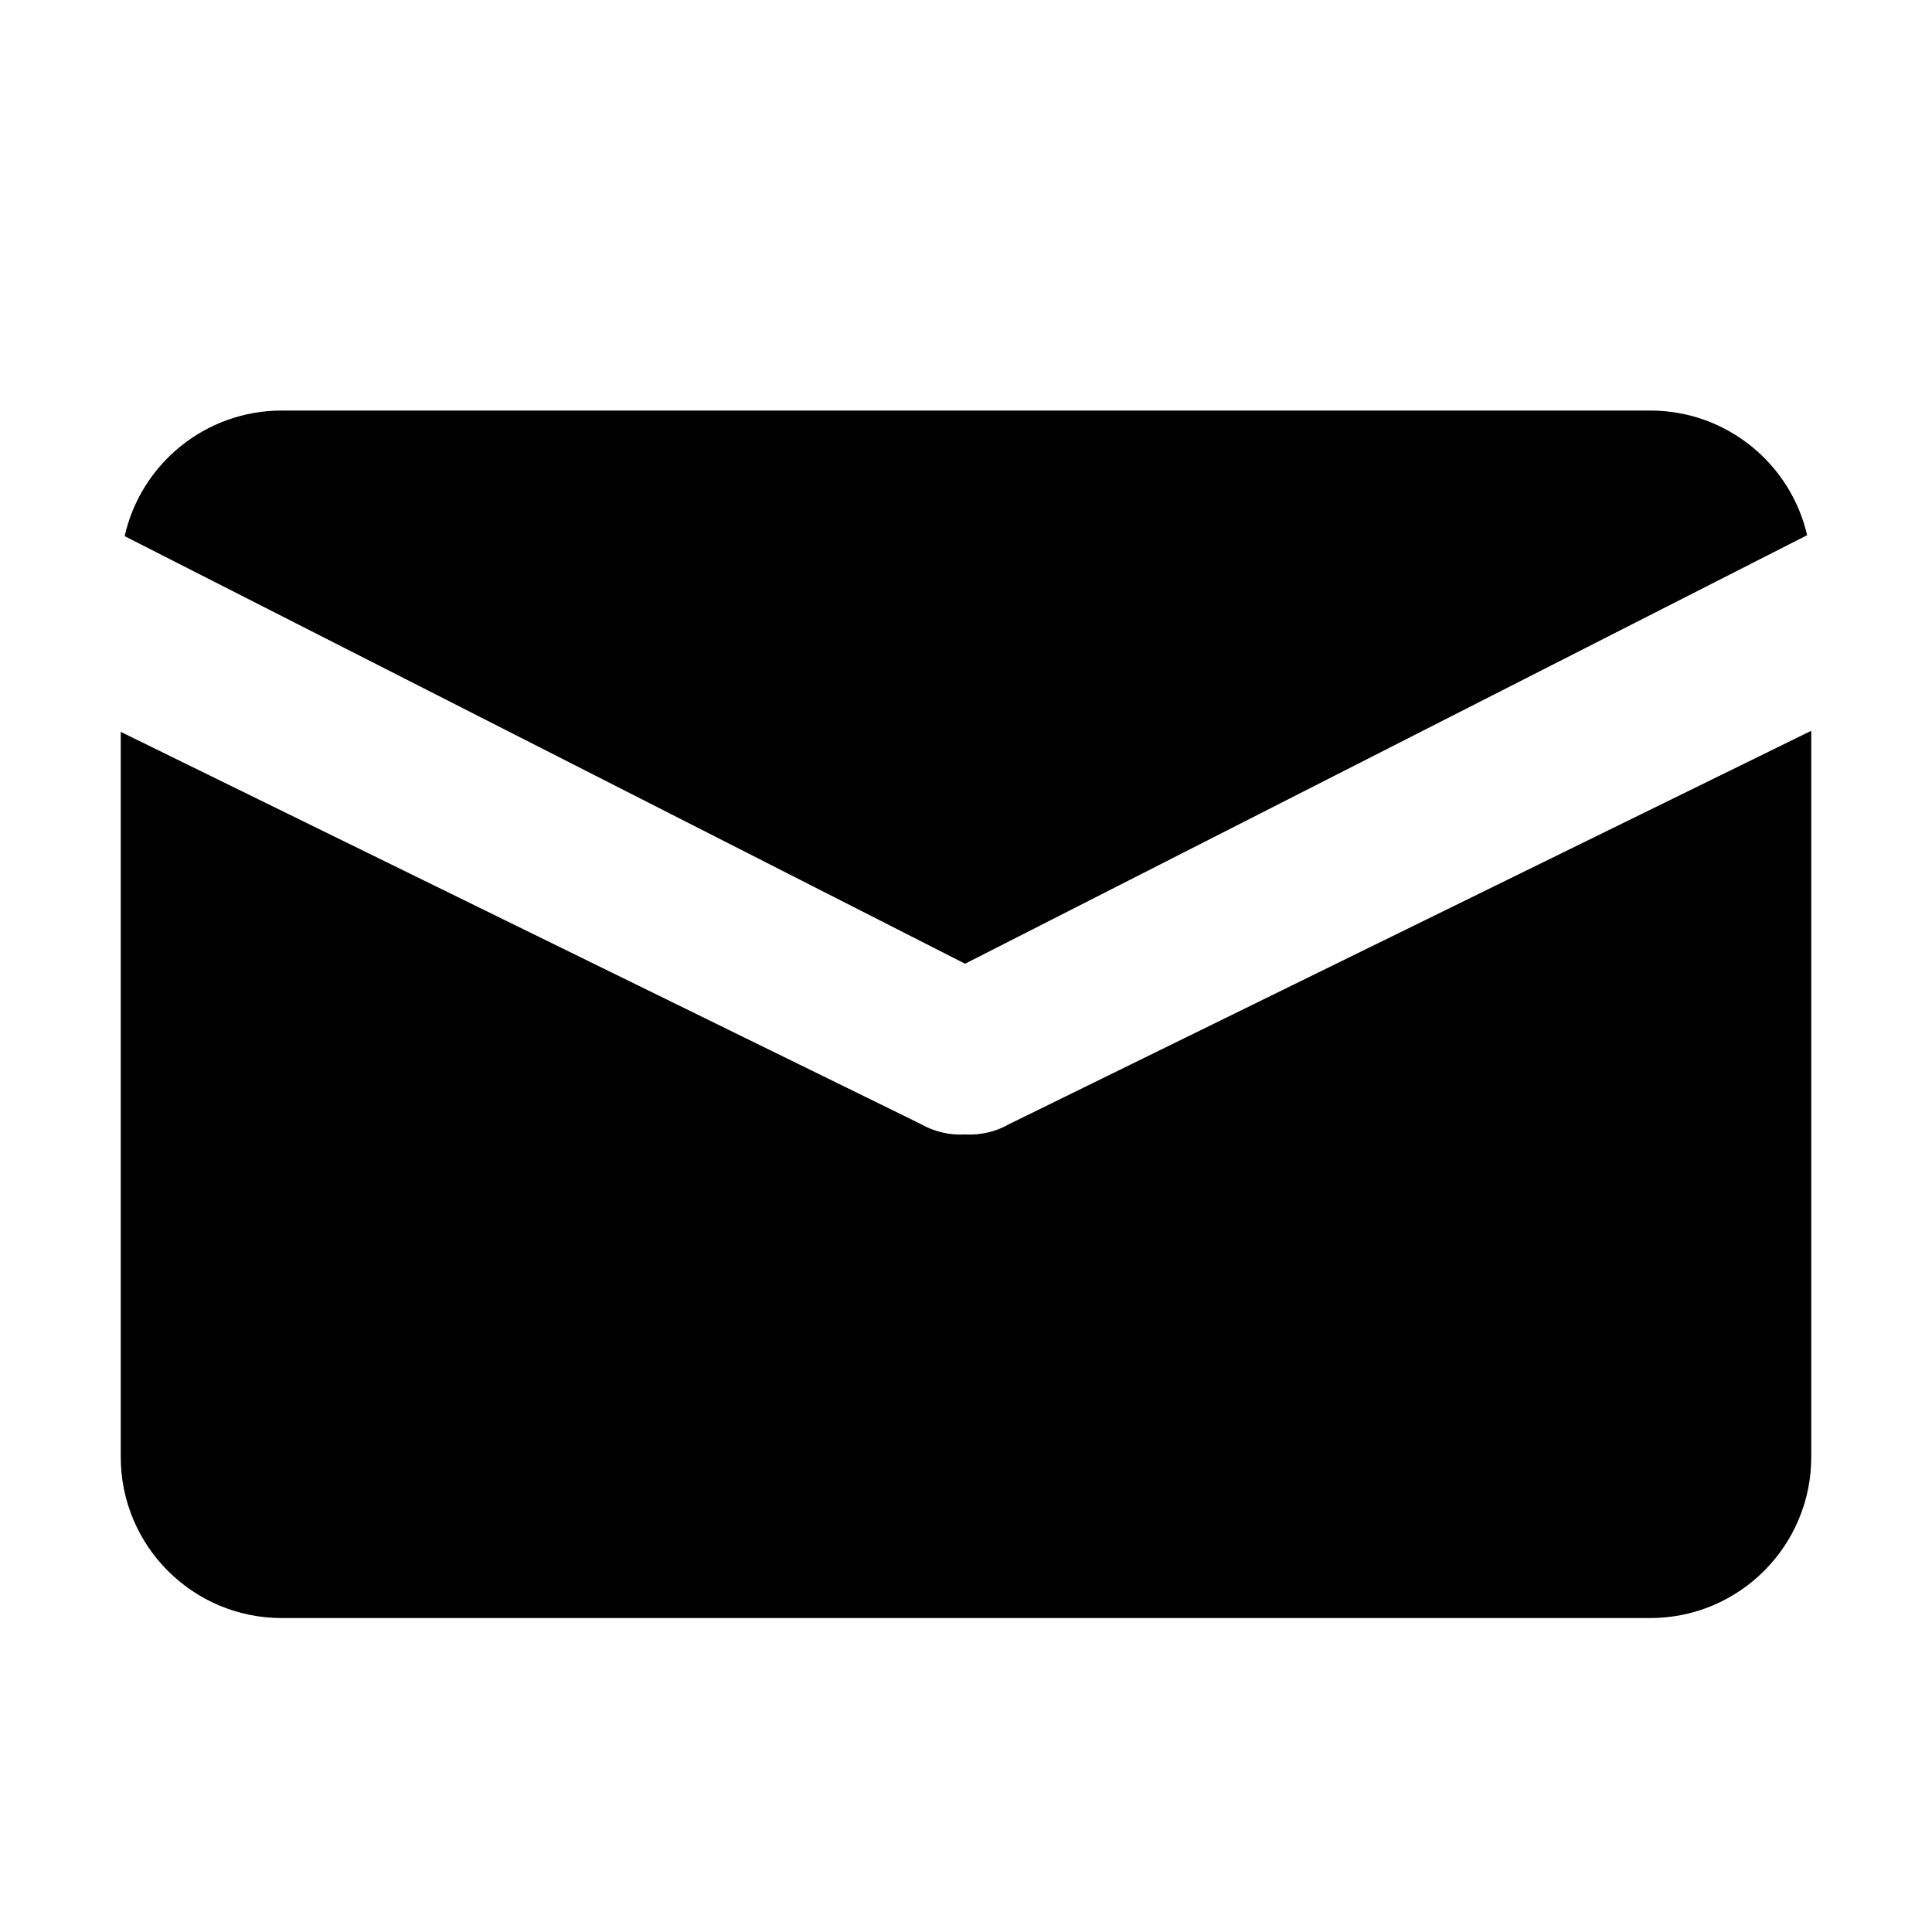
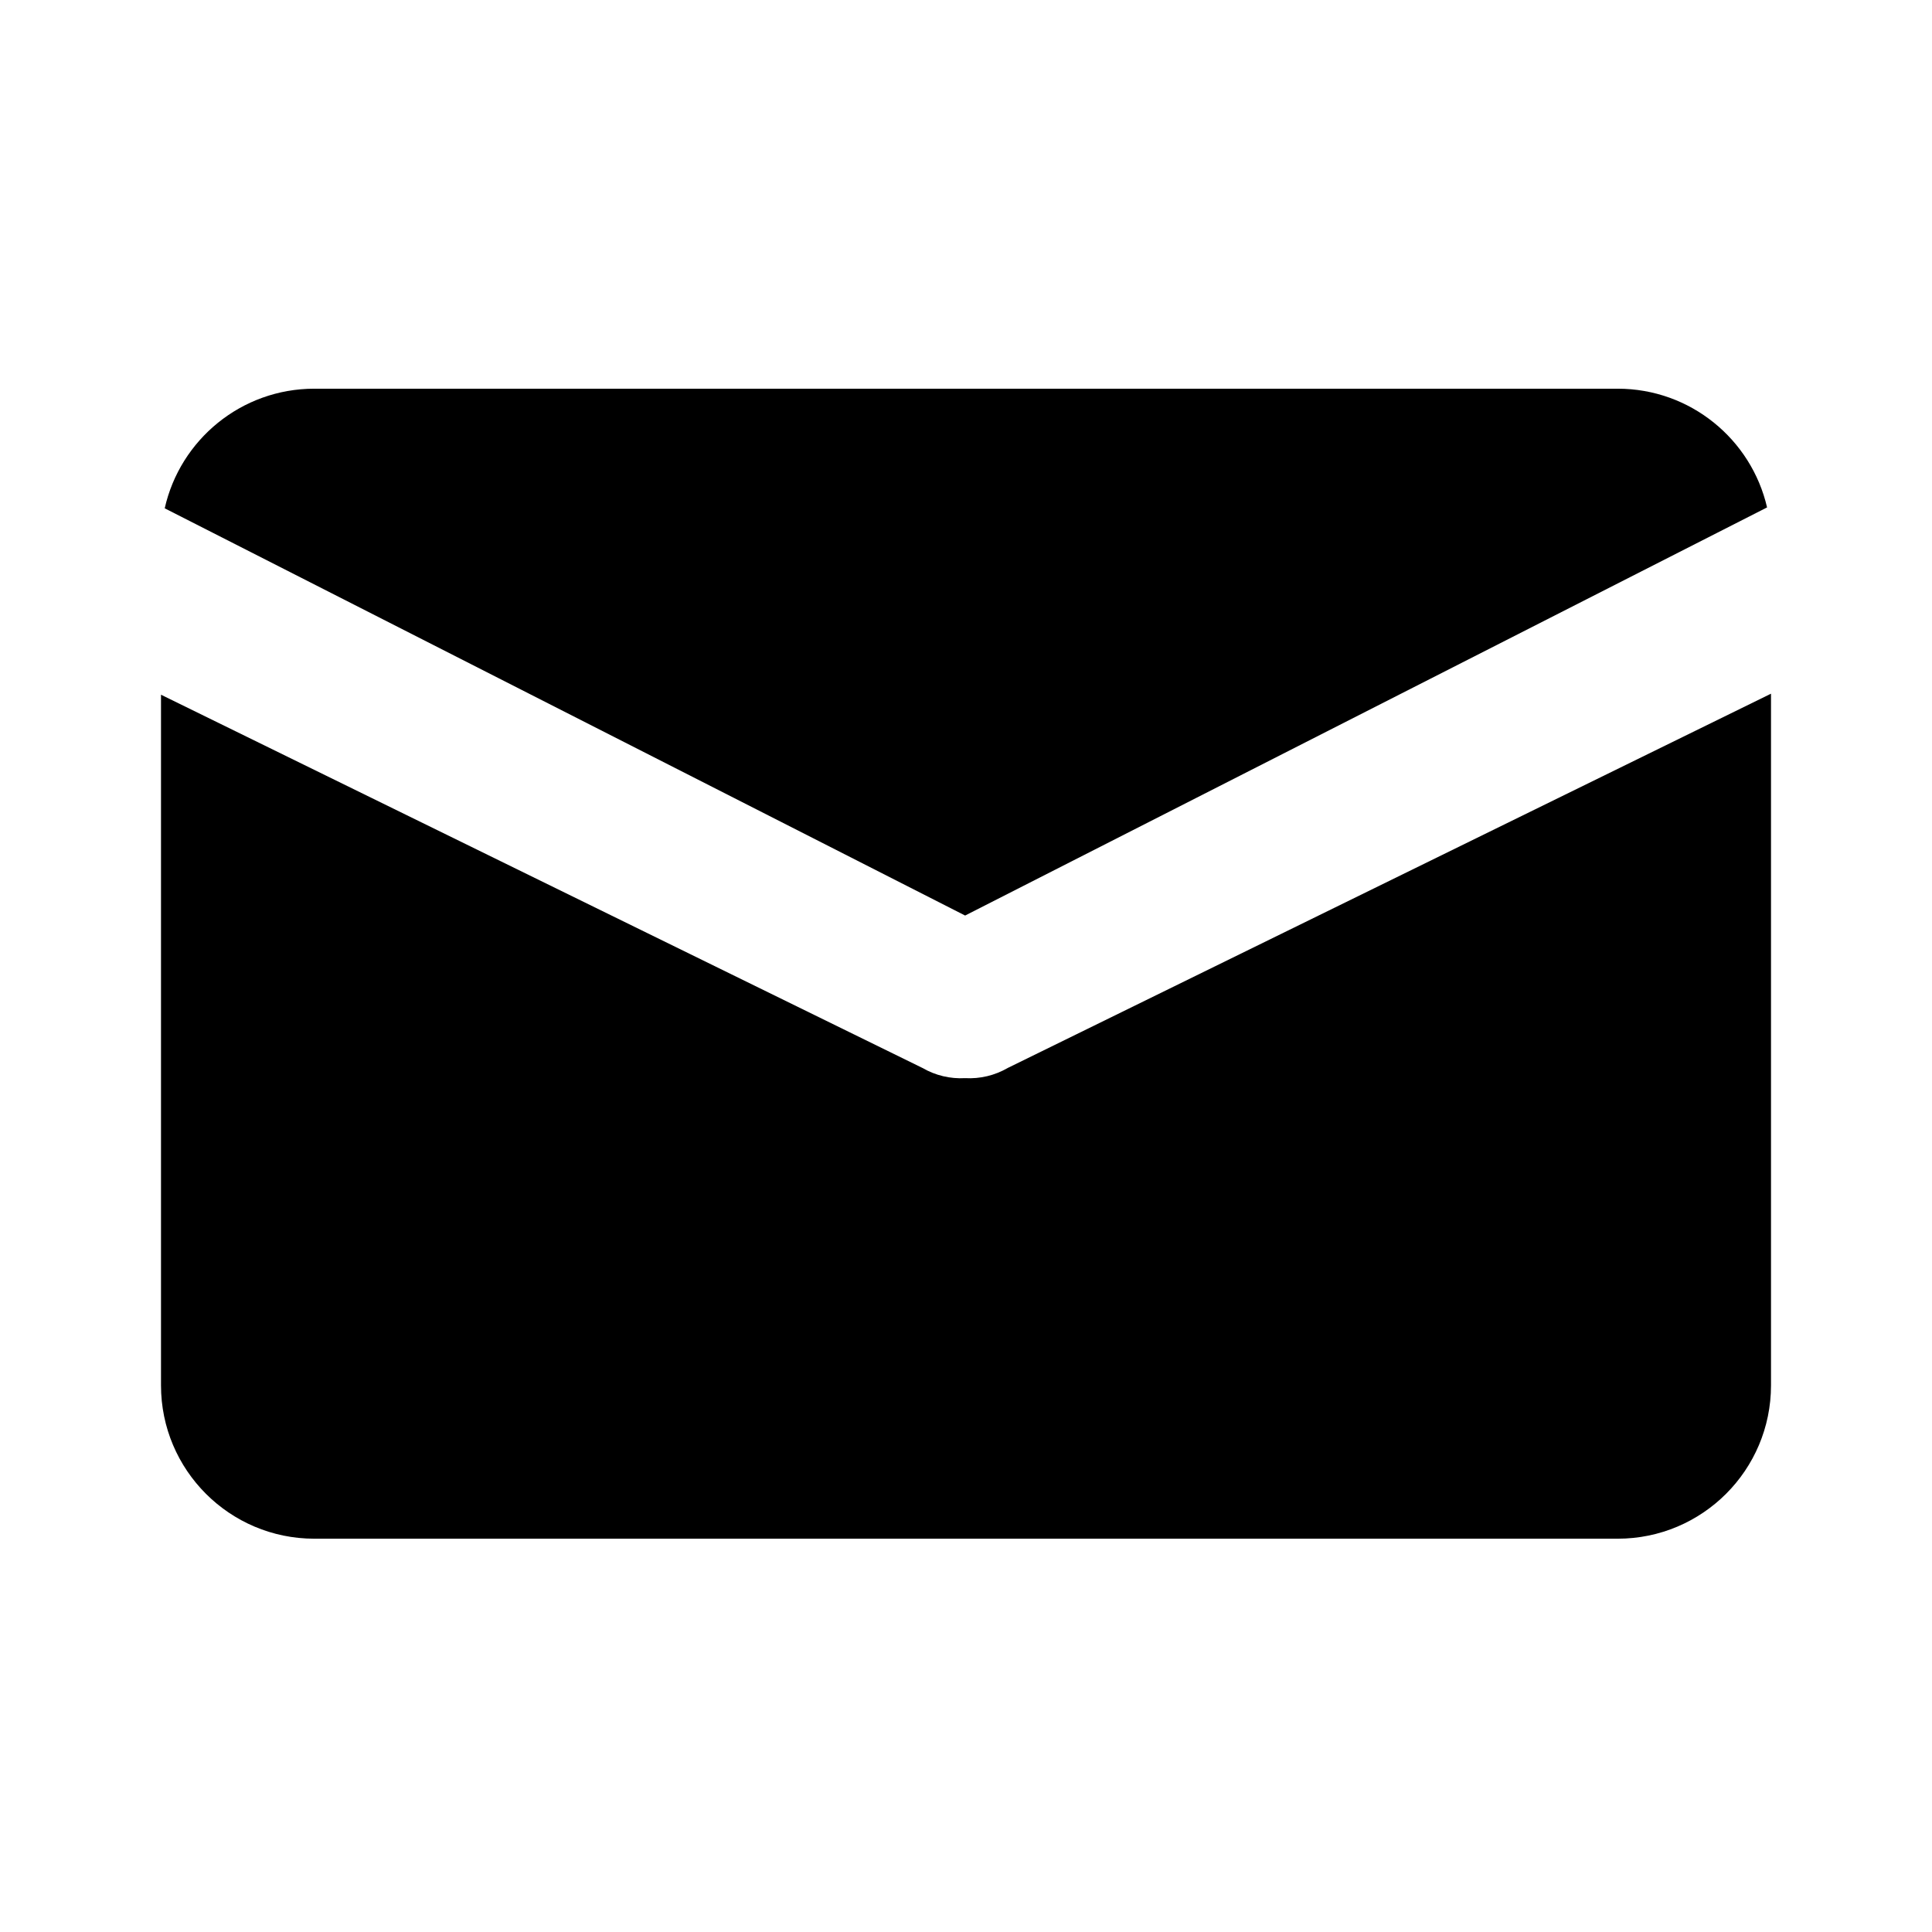
- <svg xmlns="http://www.w3.org/2000/svg" width="320" height="320">
-   <path d="M20.647 88.803C23.317 76.896 33.954 68 46.667 68h226.666c12.657 0 23.255 8.818 25.984 20.646l-139.47 70.977-139.2-70.82zM20 121.22l132.435 64.915a13.262 13.262 0 0 0 7.41 1.767c2.505.142 5.077-.42 7.41-1.767L300 121.042v120.29c0 14.73-11.94 26.668-26.667 26.668H46.667C31.94 268 20 256.06 20 241.333V121.22z" />
+ <svg xmlns="http://www.w3.org/2000/svg" width="240" height="240" viewBox="0 0 240 240">
+   <path d="M20.462 63.145c1.907-8.505 9.505-14.86 18.586-14.86h161.904c9.04 0 16.61 6.3 18.56 14.748l-99.621 50.698-99.429-50.586zM20 86.3l94.596 46.368a9.473 9.473 0 0 0 5.293 1.262 9.48 9.48 0 0 0 5.293-1.262L220 86.173v85.921c0 10.522-8.529 19.049-19.048 19.049H39.048c-10.52 0-19.048-8.529-19.048-19.048V86.3z" fill-rule="nonzero" />
</svg>
